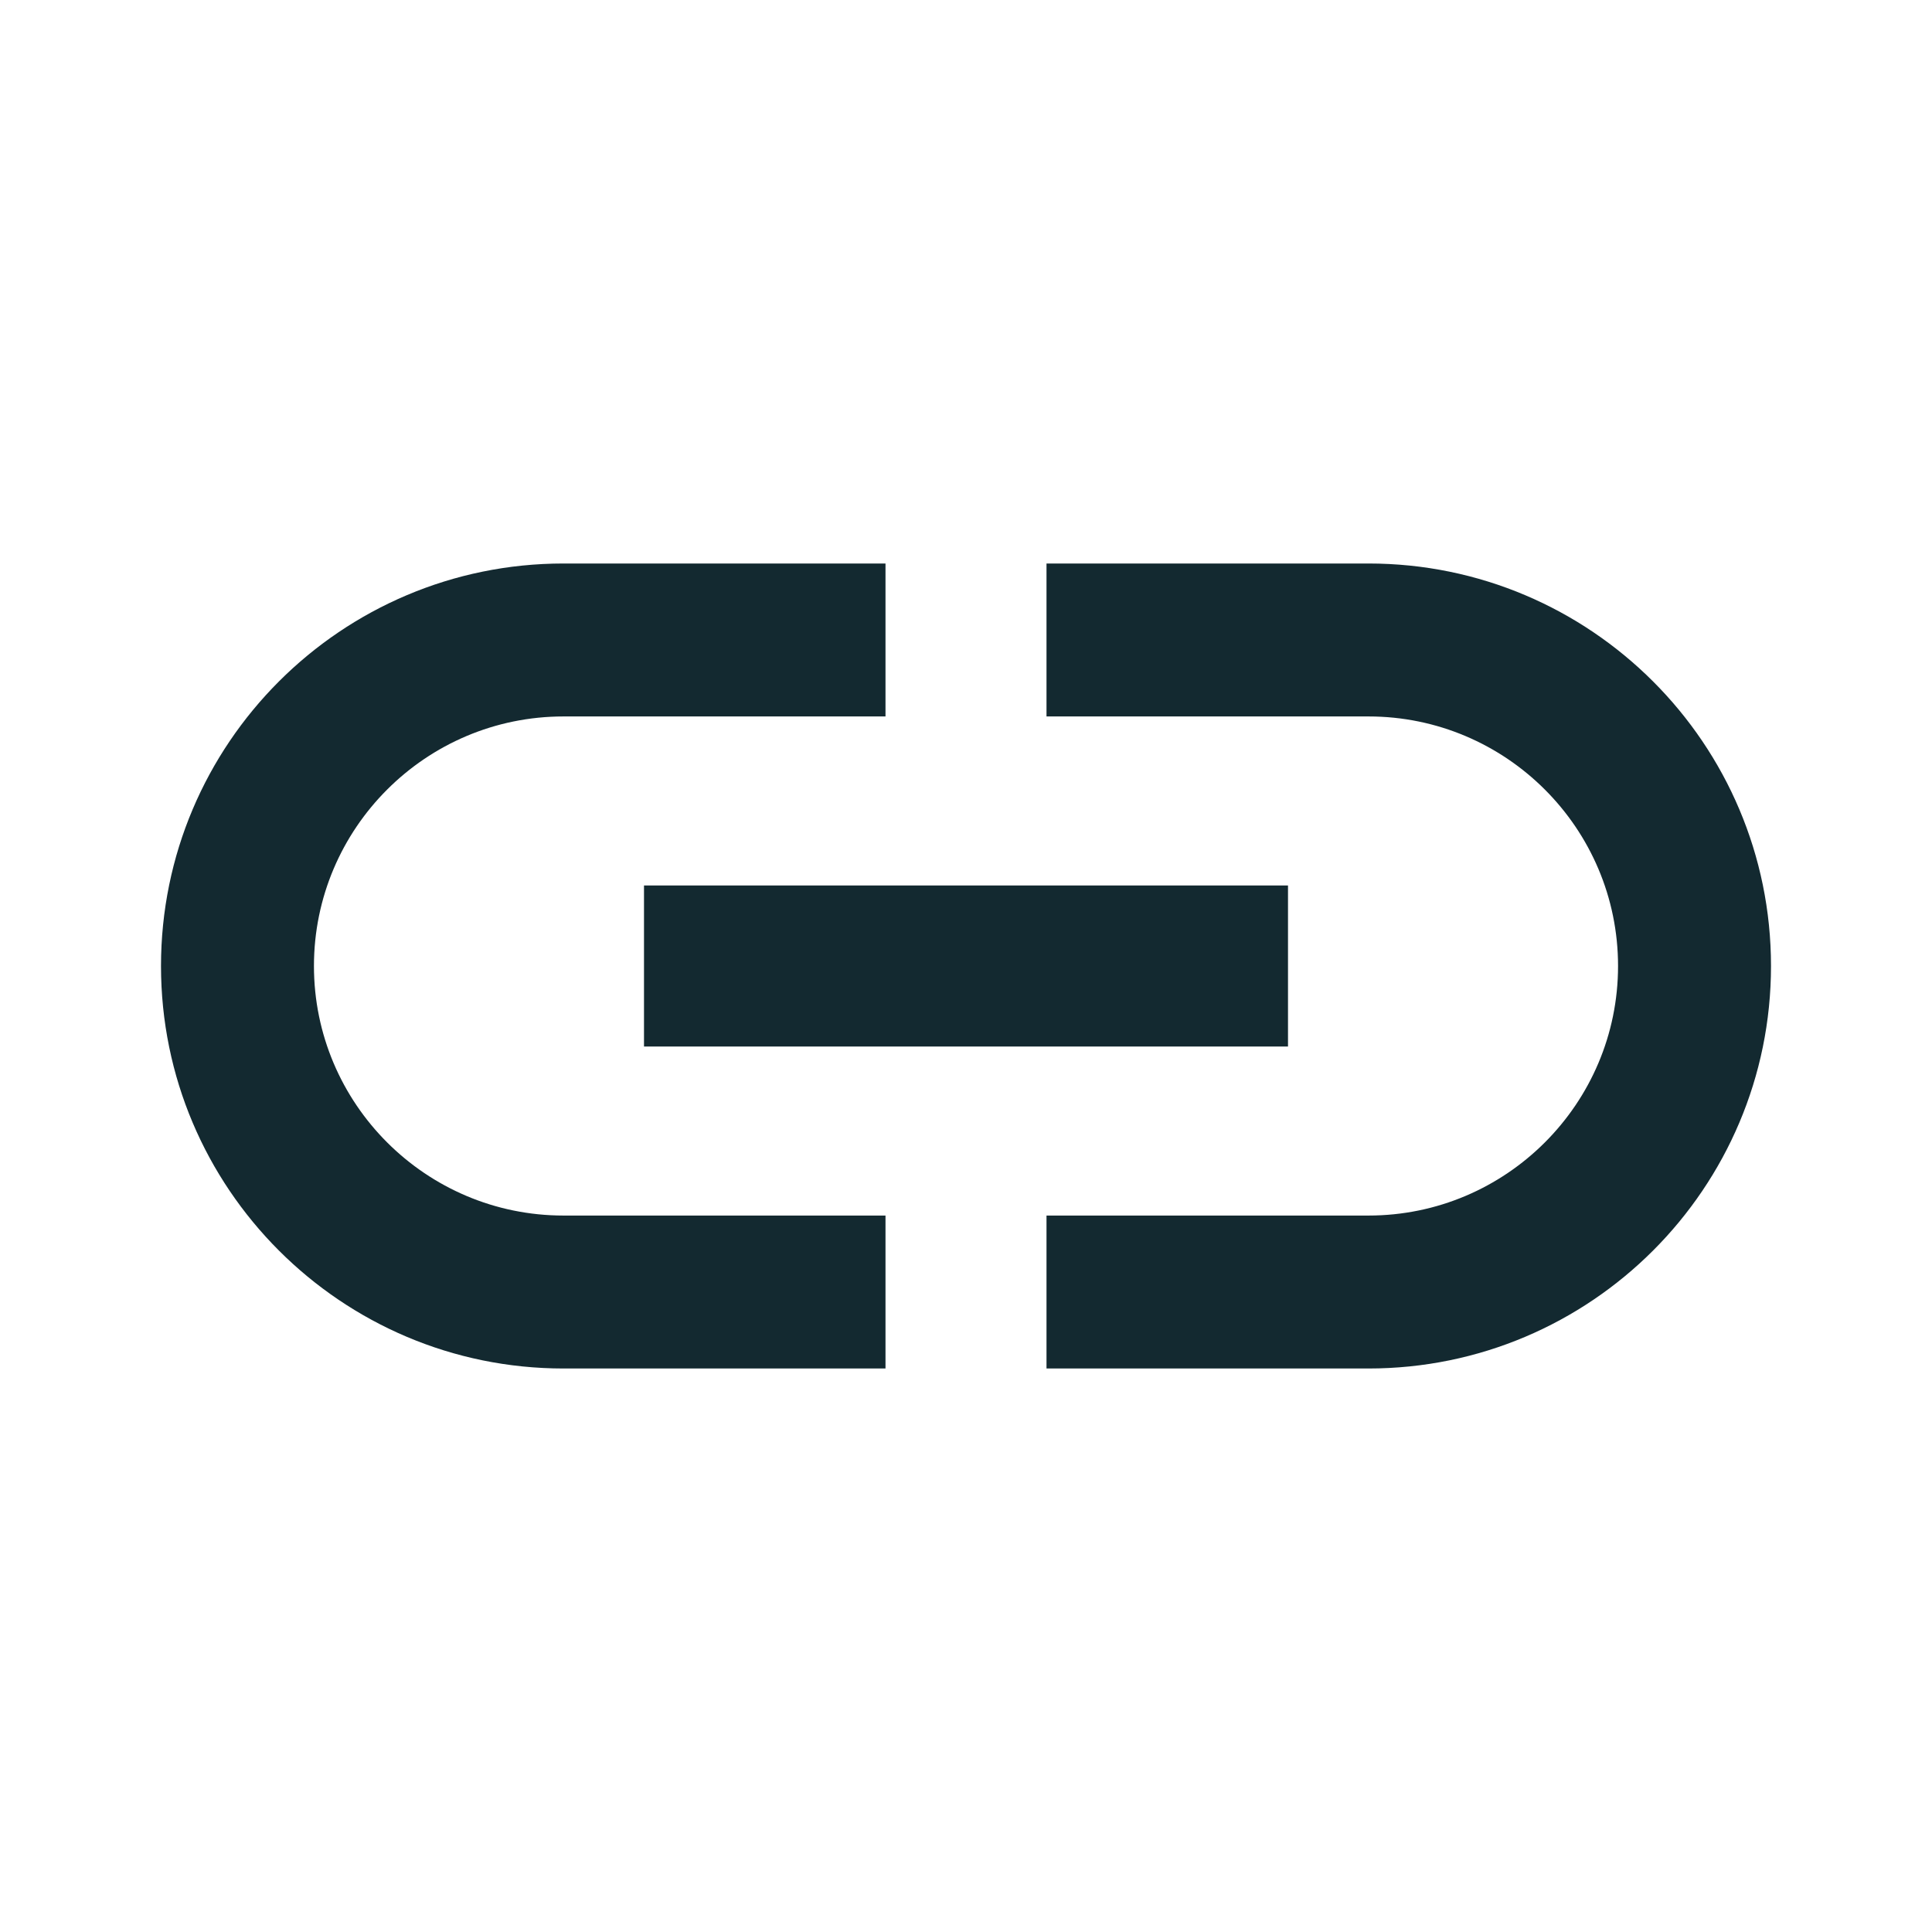
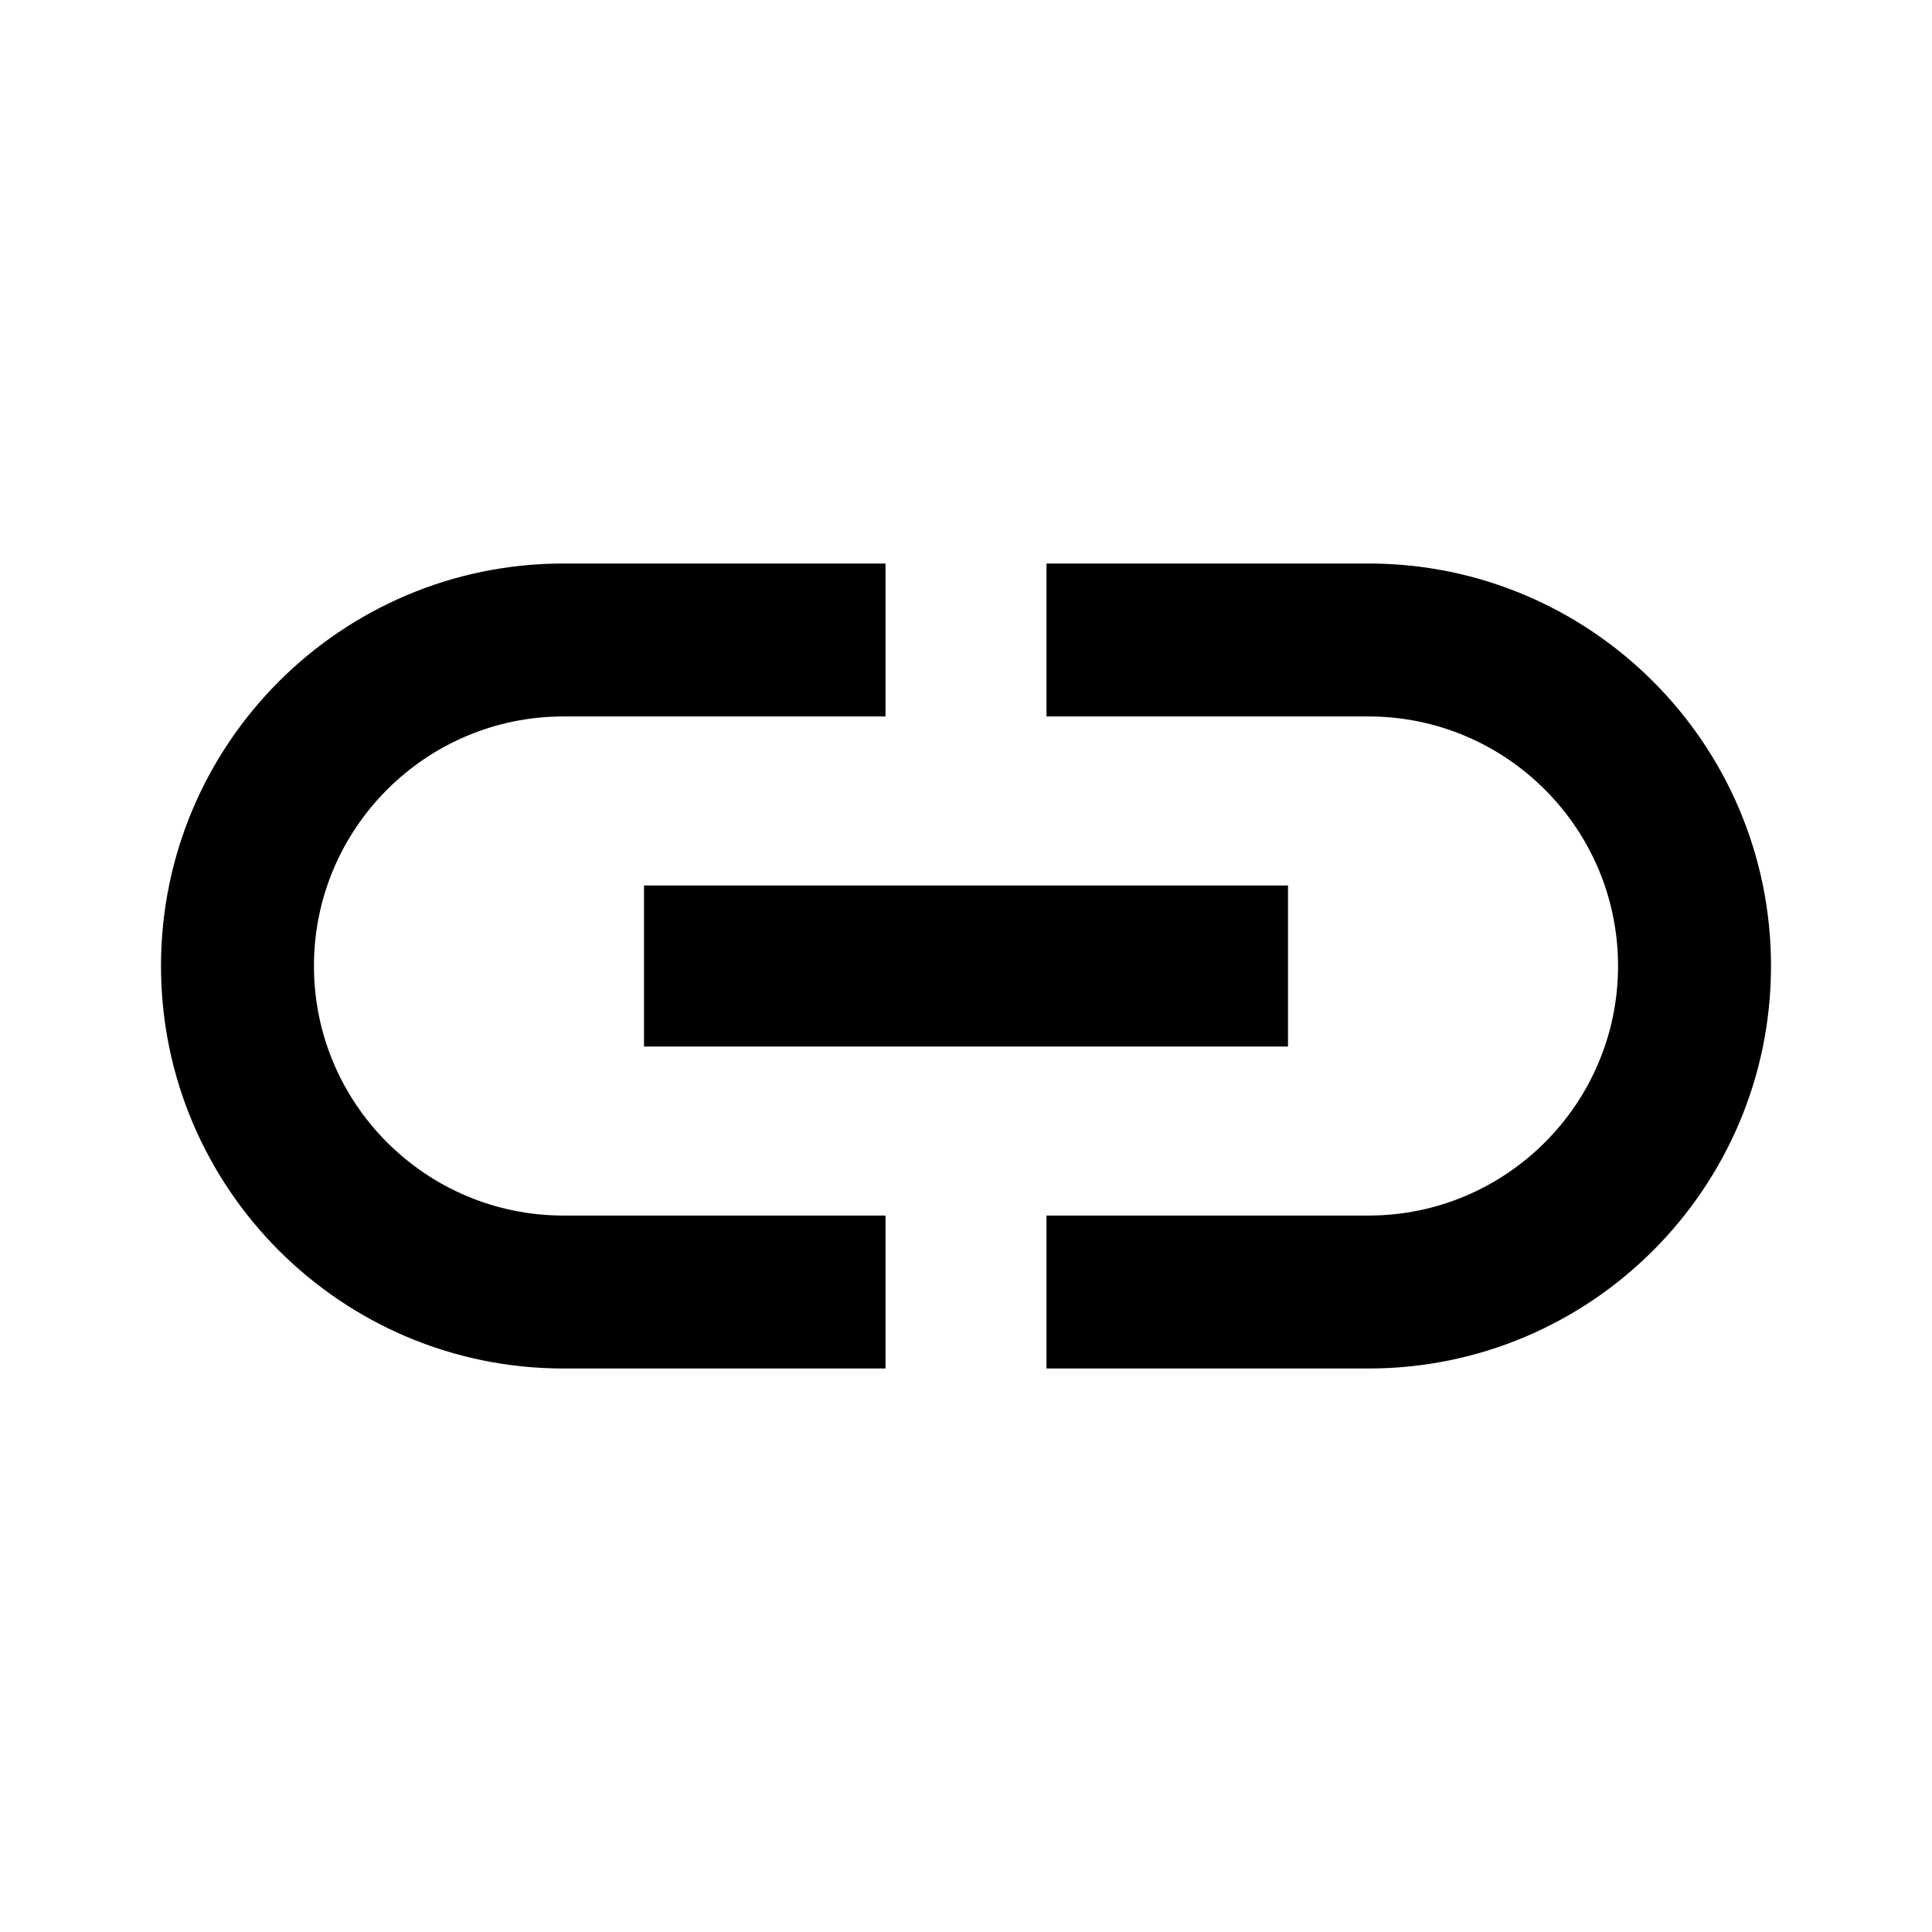
<svg xmlns="http://www.w3.org/2000/svg" width="24" height="24" viewBox="0 0 24 24" fill="none">
-   <path d="M3.9 12C3.9 10.29 5.29 8.9 7 8.9H11V7H7C4.24 7 2 9.24 2 12C2 14.76 4.24 17 7 17H11V15.1H7C5.29 15.1 3.9 13.71 3.9 12ZM8 13H16V11H8V13ZM17 7H13V8.9H17C18.71 8.9 20.1 10.29 20.1 12C20.1 13.71 18.71 15.1 17 15.1H13V17H17C19.76 17 22 14.76 22 12C22 9.24 19.76 7 17 7Z" fill="#132930" />
+   <path d="M3.9 12C3.9 10.29 5.29 8.9 7 8.9H11V7H7C4.24 7 2 9.24 2 12C2 14.76 4.24 17 7 17H11V15.1H7C5.29 15.1 3.9 13.71 3.9 12ZM8 13H16V11H8V13ZM17 7H13V8.9H17C18.71 8.9 20.1 10.29 20.1 12C20.1 13.71 18.71 15.1 17 15.1H13V17H17C19.76 17 22 14.76 22 12C22 9.24 19.76 7 17 7Z" fill="currentColor" />
</svg>
